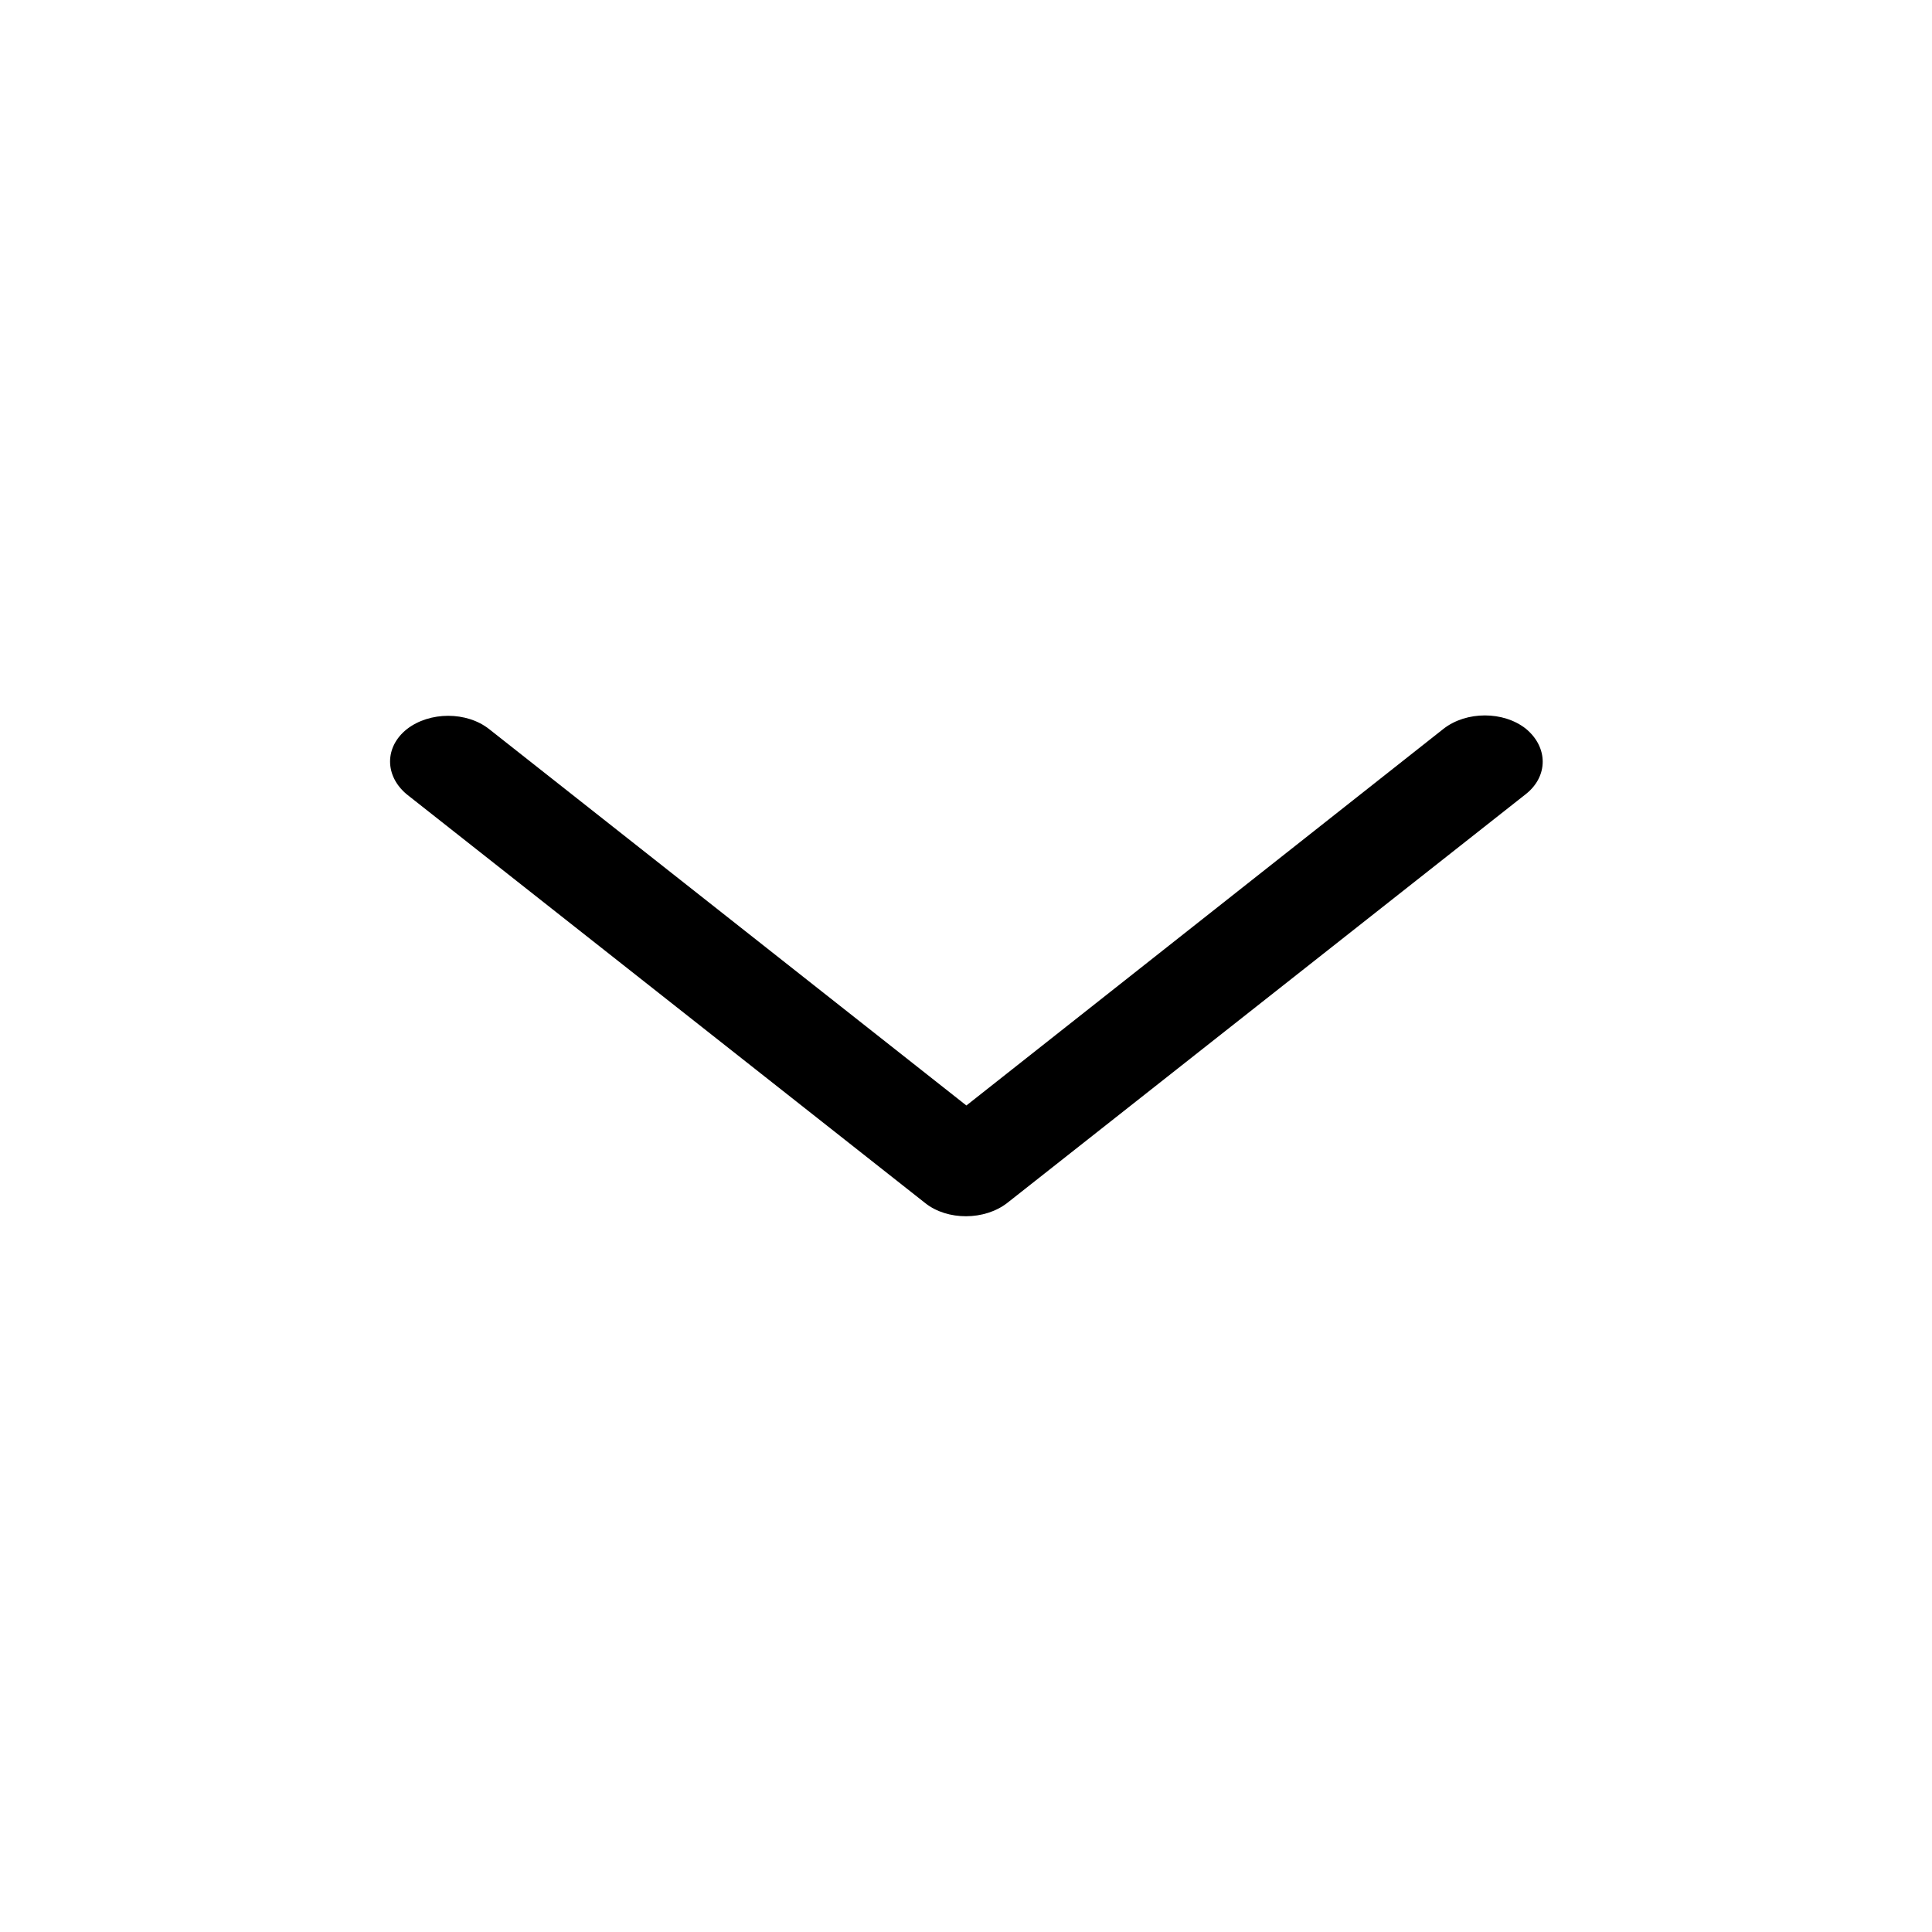
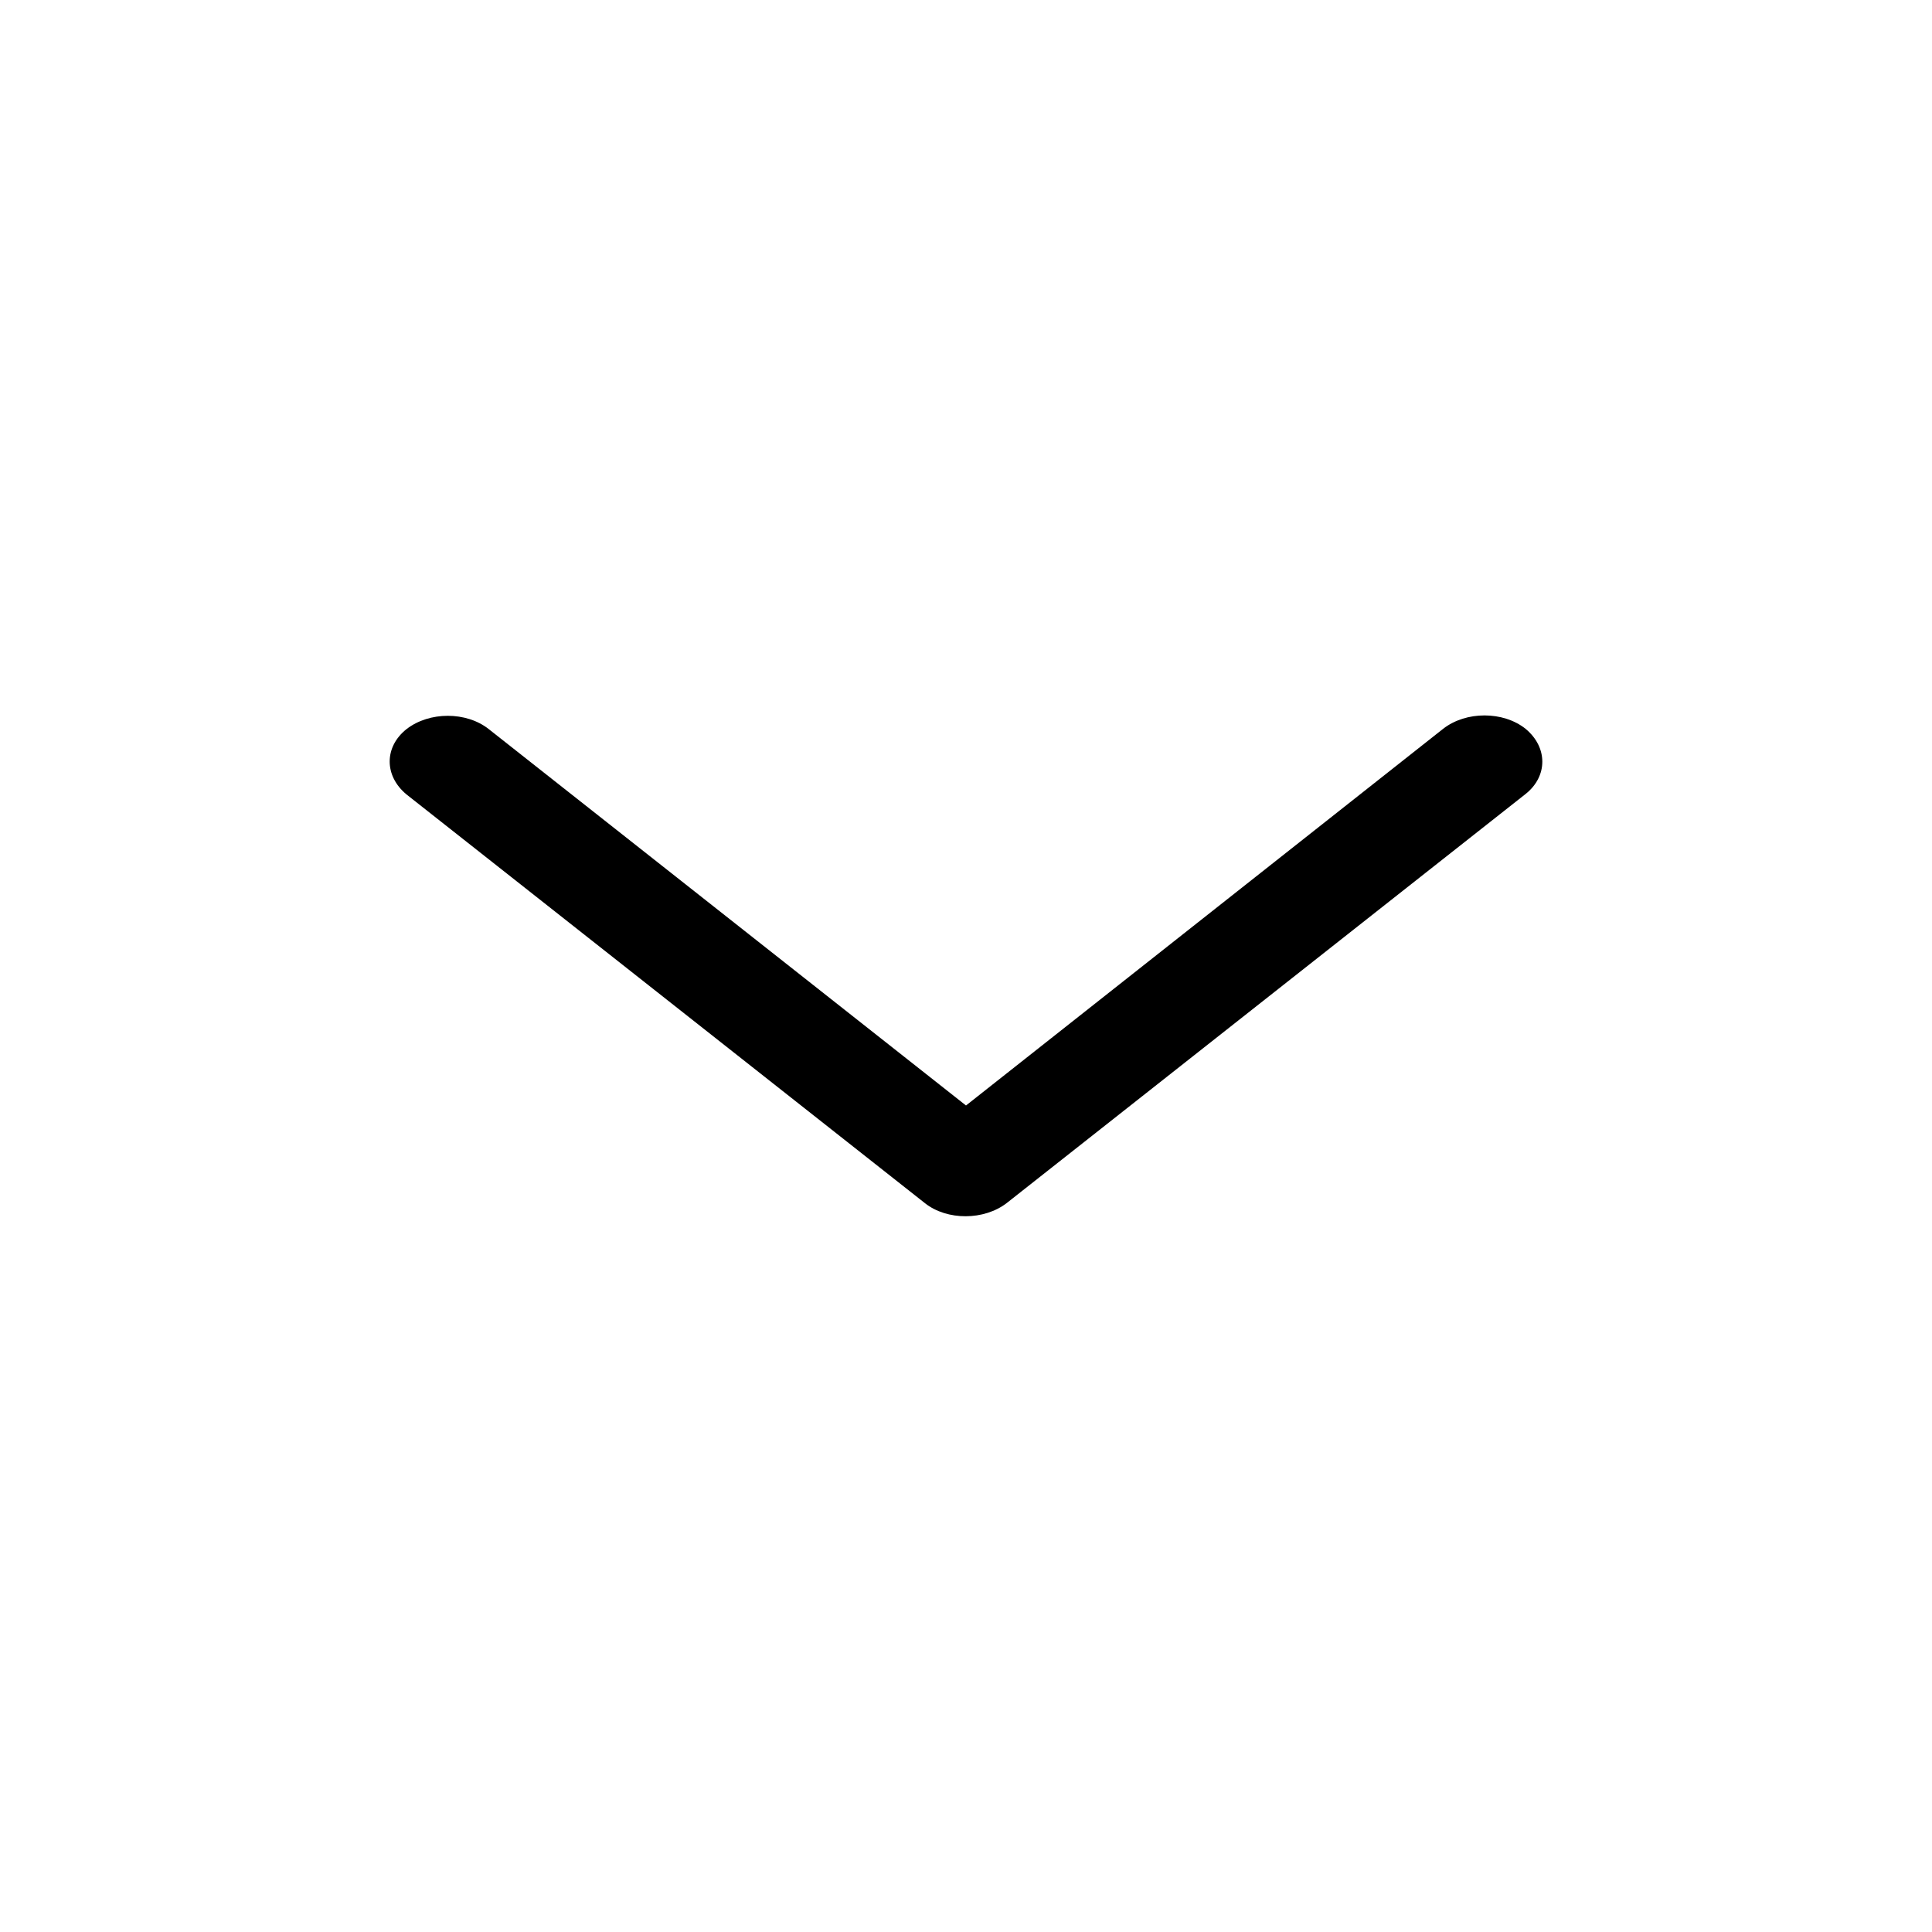
- <svg xmlns="http://www.w3.org/2000/svg" version="1.1" id="Capa_1" x="0px" y="0px" viewBox="-777.6 774.7 500 500" style="enable-background:new -777.6 774.7 500 500;" xml:space="preserve">
+ <svg xmlns="http://www.w3.org/2000/svg" version="1.1" id="Capa_1" x="0px" y="0px" viewBox="-517 775 500 500" style="enable-background:new -517 775 500 500;" xml:space="preserve">
  <g>
-     <path id="Chevron_Right" d="M-516.9,1086l134.2-105.8c5.8-4.6,5.8-12.1,0-16.9c-5.8-4.6-15.4-4.6-21.3,0l-123.5,97.5l-123.5-97.4   c-5.8-4.6-15.4-4.6-21.3,0c-5.8,4.6-5.8,12.1,0,16.9l134.2,105.8C-532.4,1090.6-522.8,1090.6-516.9,1086z" />
+     <path id="Chevron_Right" d="M-256.4,1086.3l134.2-105.8c5.8-4.6,5.8-12.1,0-16.9c-5.8-4.6-15.4-4.6-21.3,0l-123.5,97.5l-123.5-97.4   c-5.8-4.6-15.4-4.6-21.3,0c-5.8,4.6-5.8,12.1,0,16.9l134.2,105.8C-271.9,1090.9-262.3,1090.9-256.4,1086.3z" />
  </g>
</svg>
